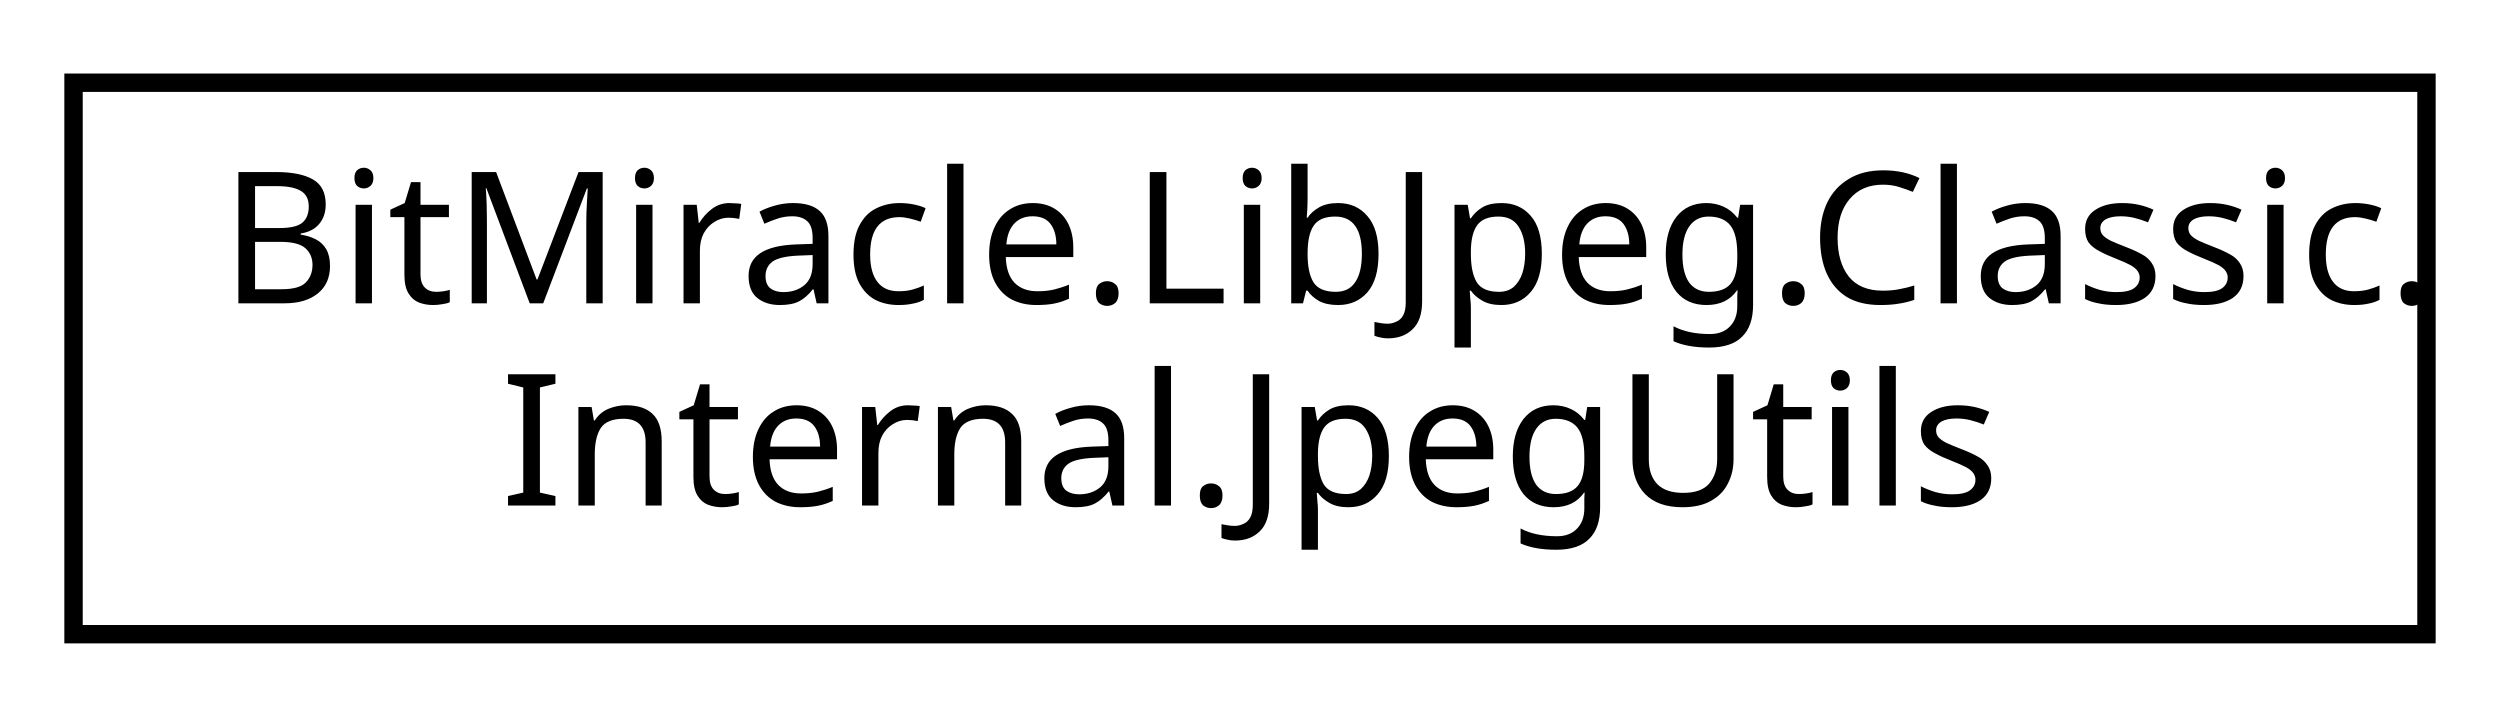
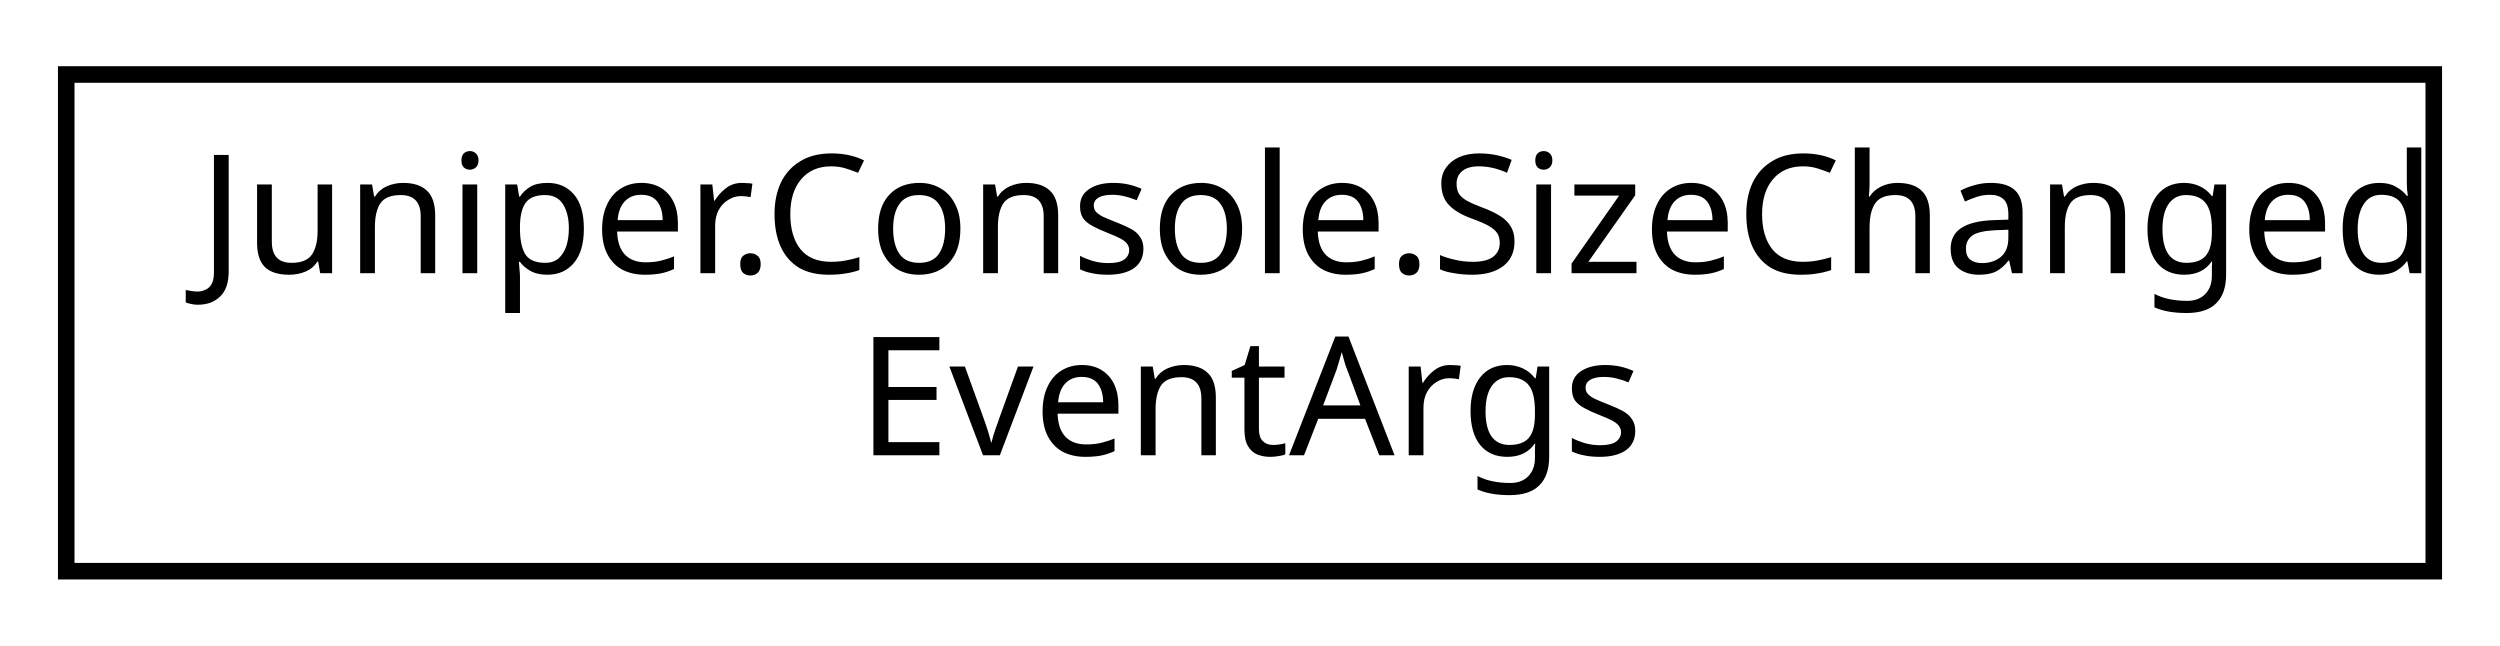
- <svg xmlns="http://www.w3.org/2000/svg" xmlns:xlink="http://www.w3.org/1999/xlink" width="136pt" height="39pt" viewBox="0.00 0.00 136.00 39.00">
+ <svg xmlns="http://www.w3.org/2000/svg" xmlns:xlink="http://www.w3.org/1999/xlink" width="151pt" height="39pt" viewBox="0.00 0.00 151.00 39.00">
  <g id="graph0" class="graph" transform="scale(1 1) rotate(0) translate(4 35)">
-     <polygon fill="white" stroke="none" points="-4,4 -4,-35 132,-35 132,4 -4,4" />
+     <polygon fill="white" stroke="none" points="-4,4 -4,-35 147,-35 147,4 -4,4" />
    <g id="node1" class="node">
      <g id="a_node1">
-         <a xlink:href="dc/d42/class_bit_miracle_1_1_lib_jpeg_1_1_classic_1_1_internal_1_1_jpeg_utils.html" target="_top" xlink:title=" ">
-           <polygon fill="white" stroke="black" points="0,-0.5 0,-30.5 128,-30.5 128,-0.5 0,-0.5" />
-           <text text-anchor="start" x="8" y="-18.5" font-family="SegoeUI" font-size="10.00">BitMiracle.LibJpeg.Classic.</text>
-           <text text-anchor="middle" x="64" y="-7.5" font-family="SegoeUI" font-size="10.00">Internal.JpegUtils</text>
+         <a xlink:href="d3/d07/class_juniper_1_1_console_1_1_size_changed_event_args.html" target="_top" xlink:title=" ">
+           <polygon fill="white" stroke="black" points="0,-0.5 0,-30.5 143,-30.5 143,-0.5 0,-0.5" />
+           <text text-anchor="start" x="8" y="-18.5" font-family="SegoeUI" font-size="10.00">Juniper.Console.SizeChanged</text>
+           <text text-anchor="middle" x="71.5" y="-7.5" font-family="SegoeUI" font-size="10.00">EventArgs</text>
        </a>
      </g>
    </g>
  </g>
</svg>
